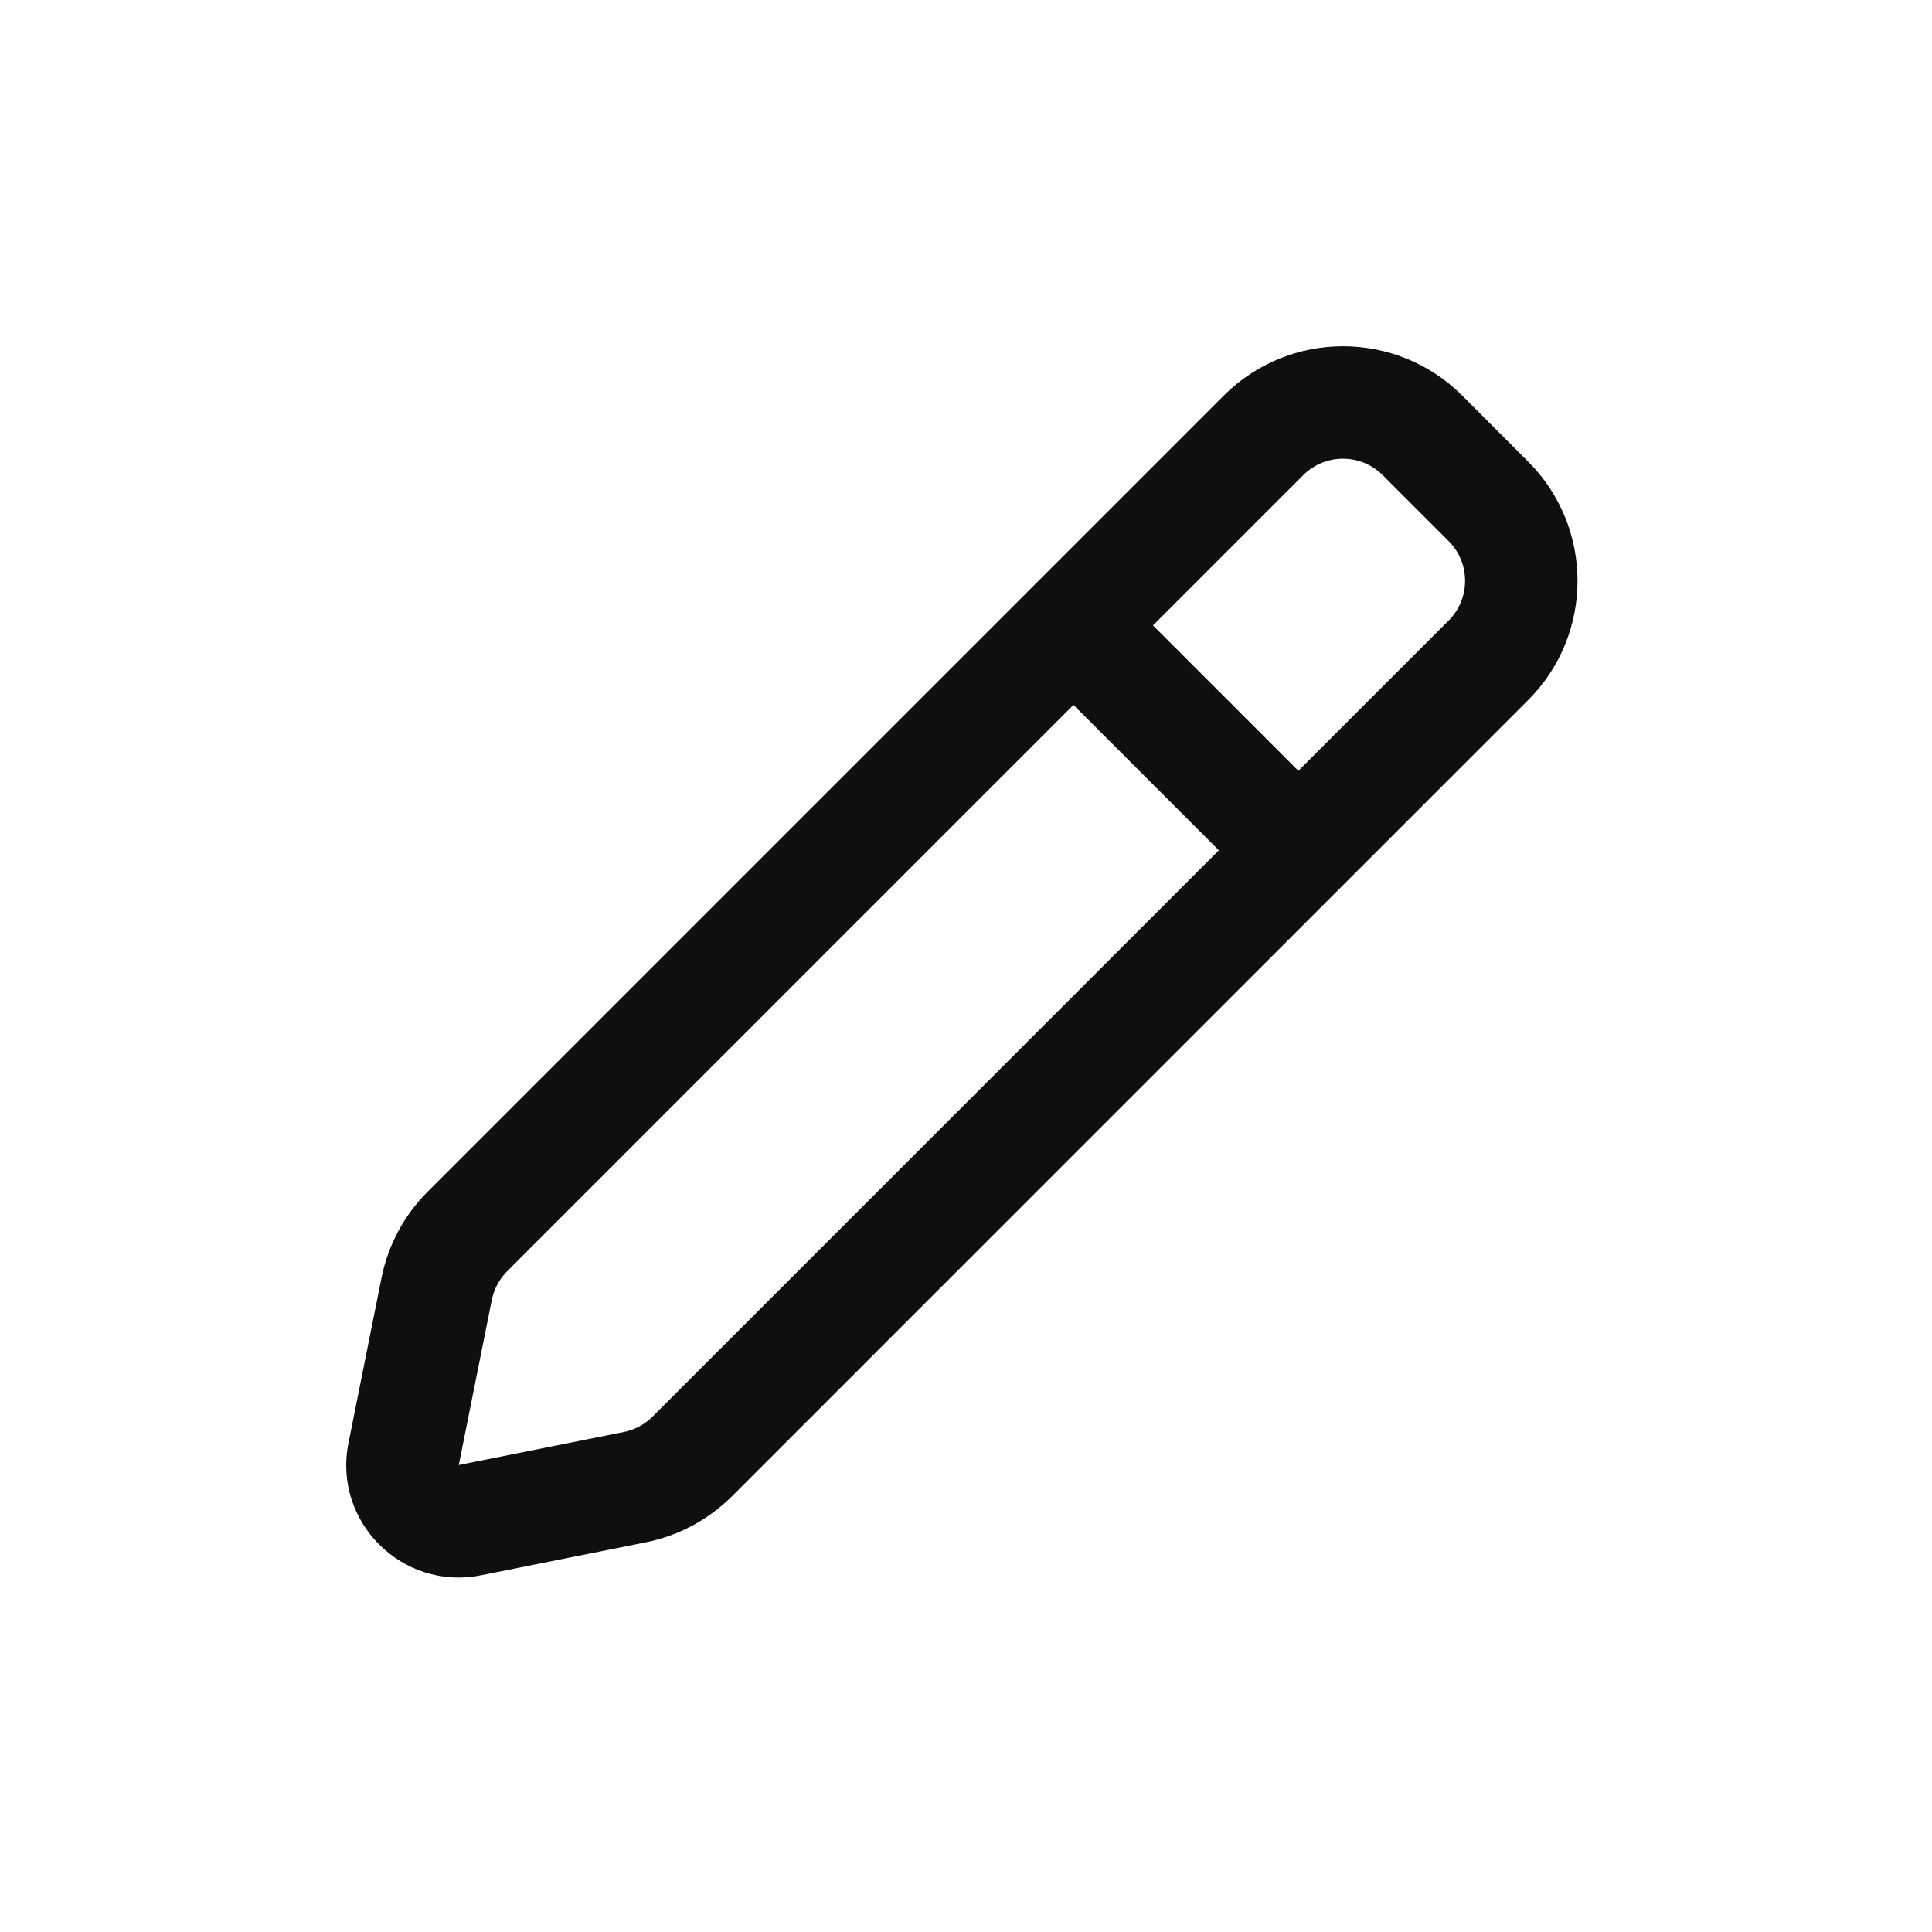
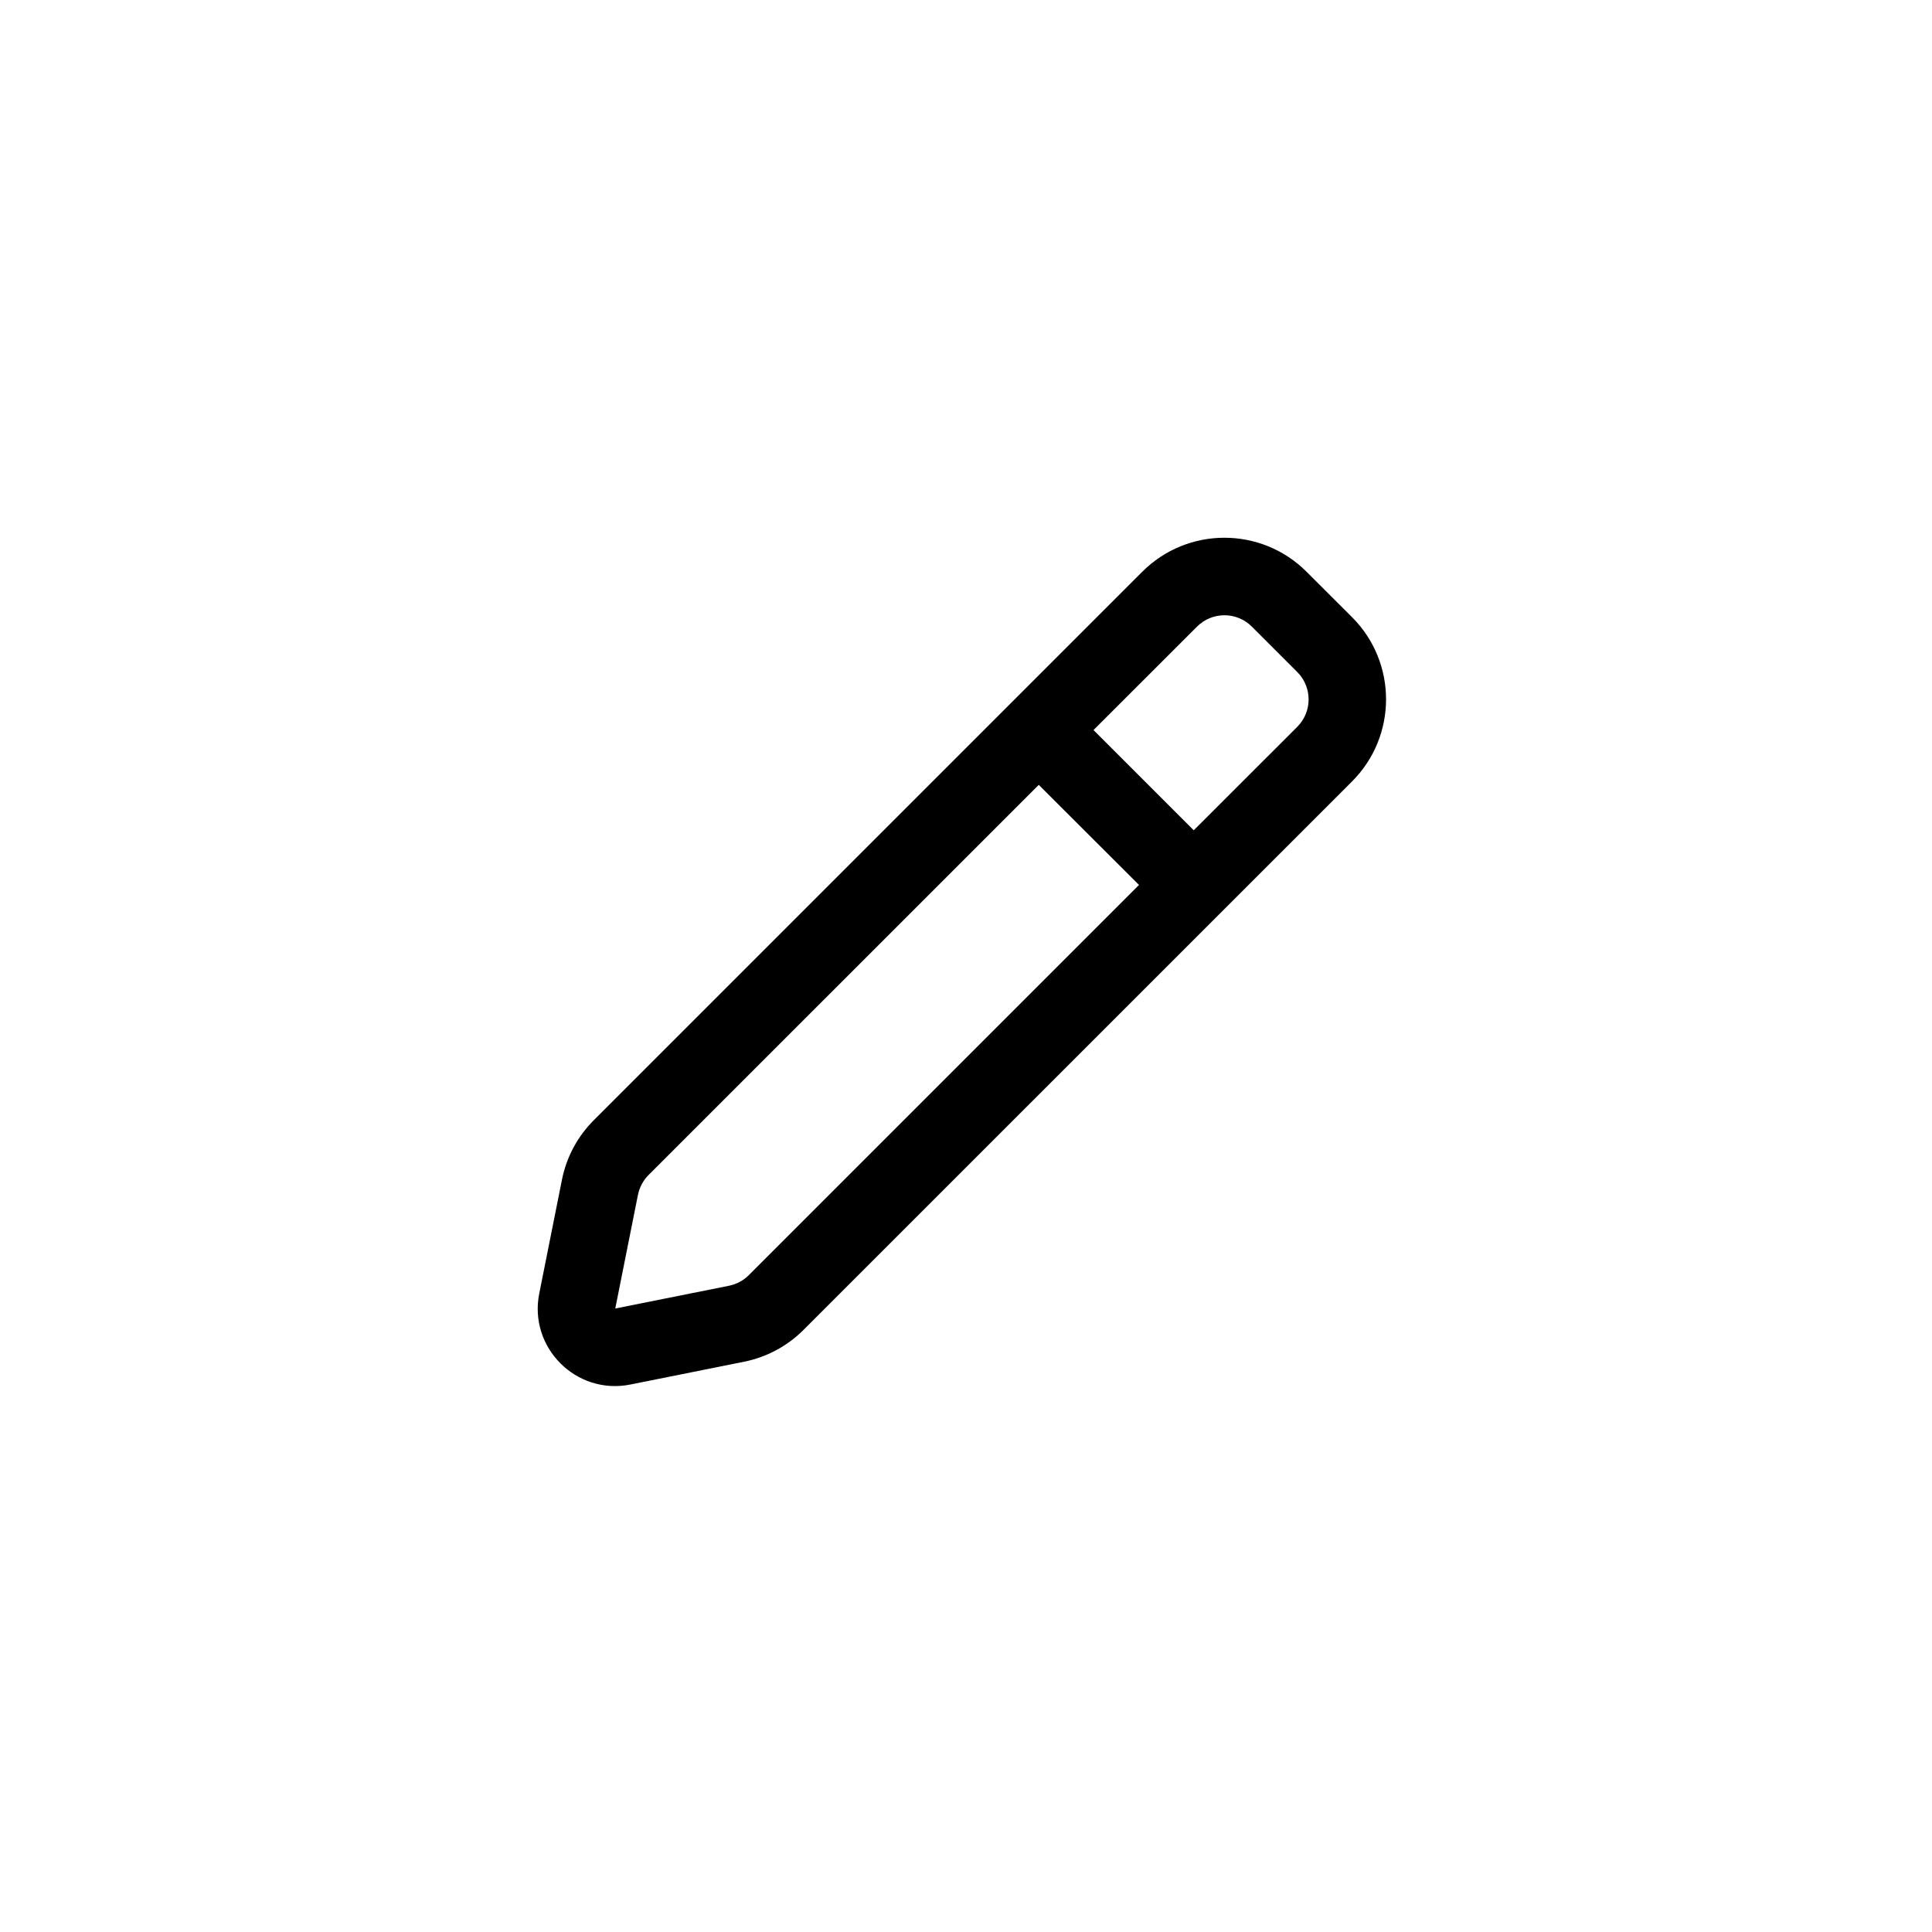
<svg xmlns="http://www.w3.org/2000/svg" width="800px" height="800px" viewBox="0 0 24 24" fill="none" version="1.1" id="svg1">
  <defs id="defs1" />
-   <path fill-rule="evenodd" clip-rule="evenodd" d="m 18.165,4.915 c -0.818,-0.818 -2.145,-0.818 -2.964,0 L 5.312,14.804 c -0.293,0.293 -0.492,0.665 -0.573,1.071 l -0.41,2.05 c -0.196,0.977 0.666,1.839 1.644,1.644 L 8.023,19.159 C 8.429,19.078 8.801,18.878 9.094,18.586 L 18.983,8.697 c 0.818,-0.818 0.818,-2.145 0,-2.963 z m -1.976,0.988 c 0.273,-0.273 0.715,-0.273 0.988,0 l 0.818,0.818 c 0.273,0.273 0.273,0.715 0,0.988 L 16.129,9.575 14.323,7.769 Z m -2.854,2.854 -7.035,7.035 c -0.098,0.098 -0.164,0.222 -0.191,0.357 l -0.41,2.05 2.05,-0.41 c 0.135,-0.027 0.259,-0.093 0.357,-0.191 l 7.035,-7.035 z" fill="#0f0f0f" id="path1" style="stroke-width:0.699" />
+   <path fill-rule="evenodd" clip-rule="evenodd" d="m 16.231,7.103 c -0.564,-0.564 -1.478,-0.564 -2.042,0 l -6.813,6.813 c -0.202,0.202 -0.339,0.458 -0.395,0.738 l -0.282,1.413 c -0.135,0.673 0.459,1.267 1.132,1.132 l 1.412,-0.283 c 0.279,-0.056 0.536,-0.193 0.738,-0.395 L 16.795,9.708 c 0.564,-0.564 0.564,-1.478 0,-2.042 z m -1.361,0.681 c 0.188,-0.188 0.493,-0.188 0.681,0 l 0.564,0.564 c 0.188,0.188 0.188,0.493 0,0.681 L 14.829,10.314 13.584,9.069 Z M 12.904,9.75 8.057,14.596 c -0.067,0.067 -0.113,0.153 -0.132,0.246 L 7.643,16.255 9.056,15.972 c 0.093,-0.019 0.179,-0.064 0.246,-0.132 l 4.847,-4.847 z" fill="#0f0f0f" id="path1" style="fill:#000000;stroke-width:0.481" />
</svg>
